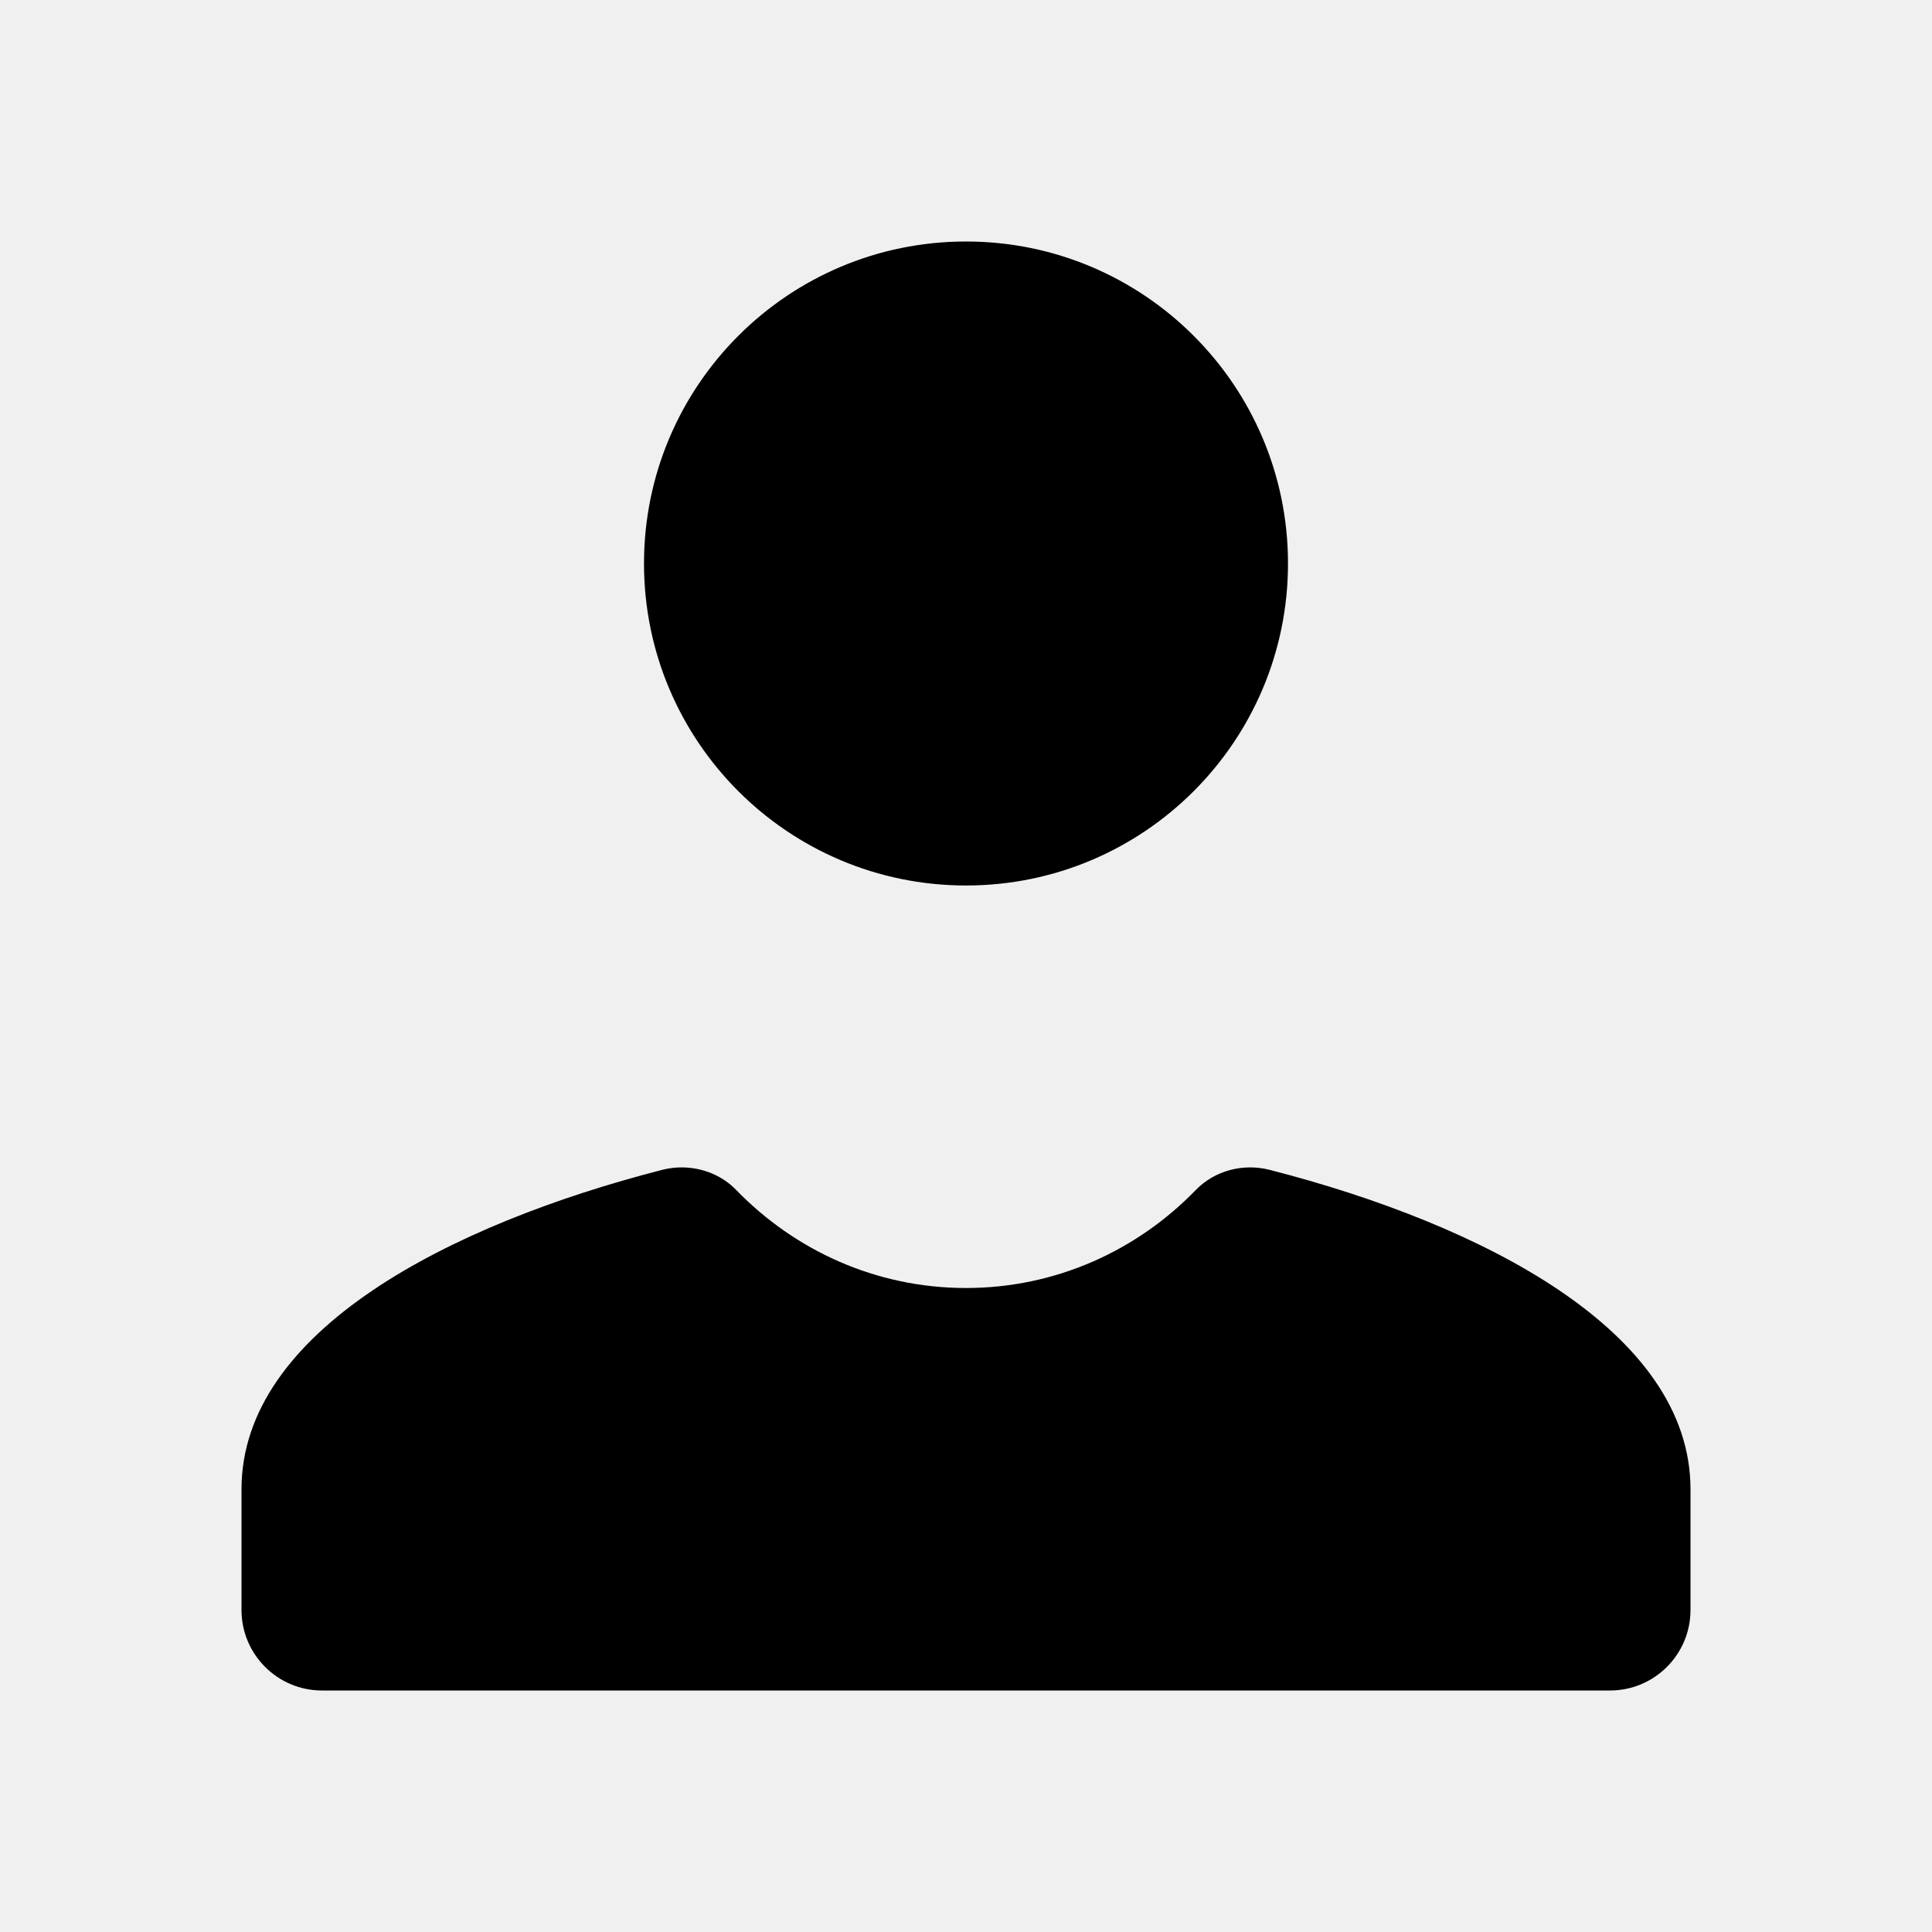
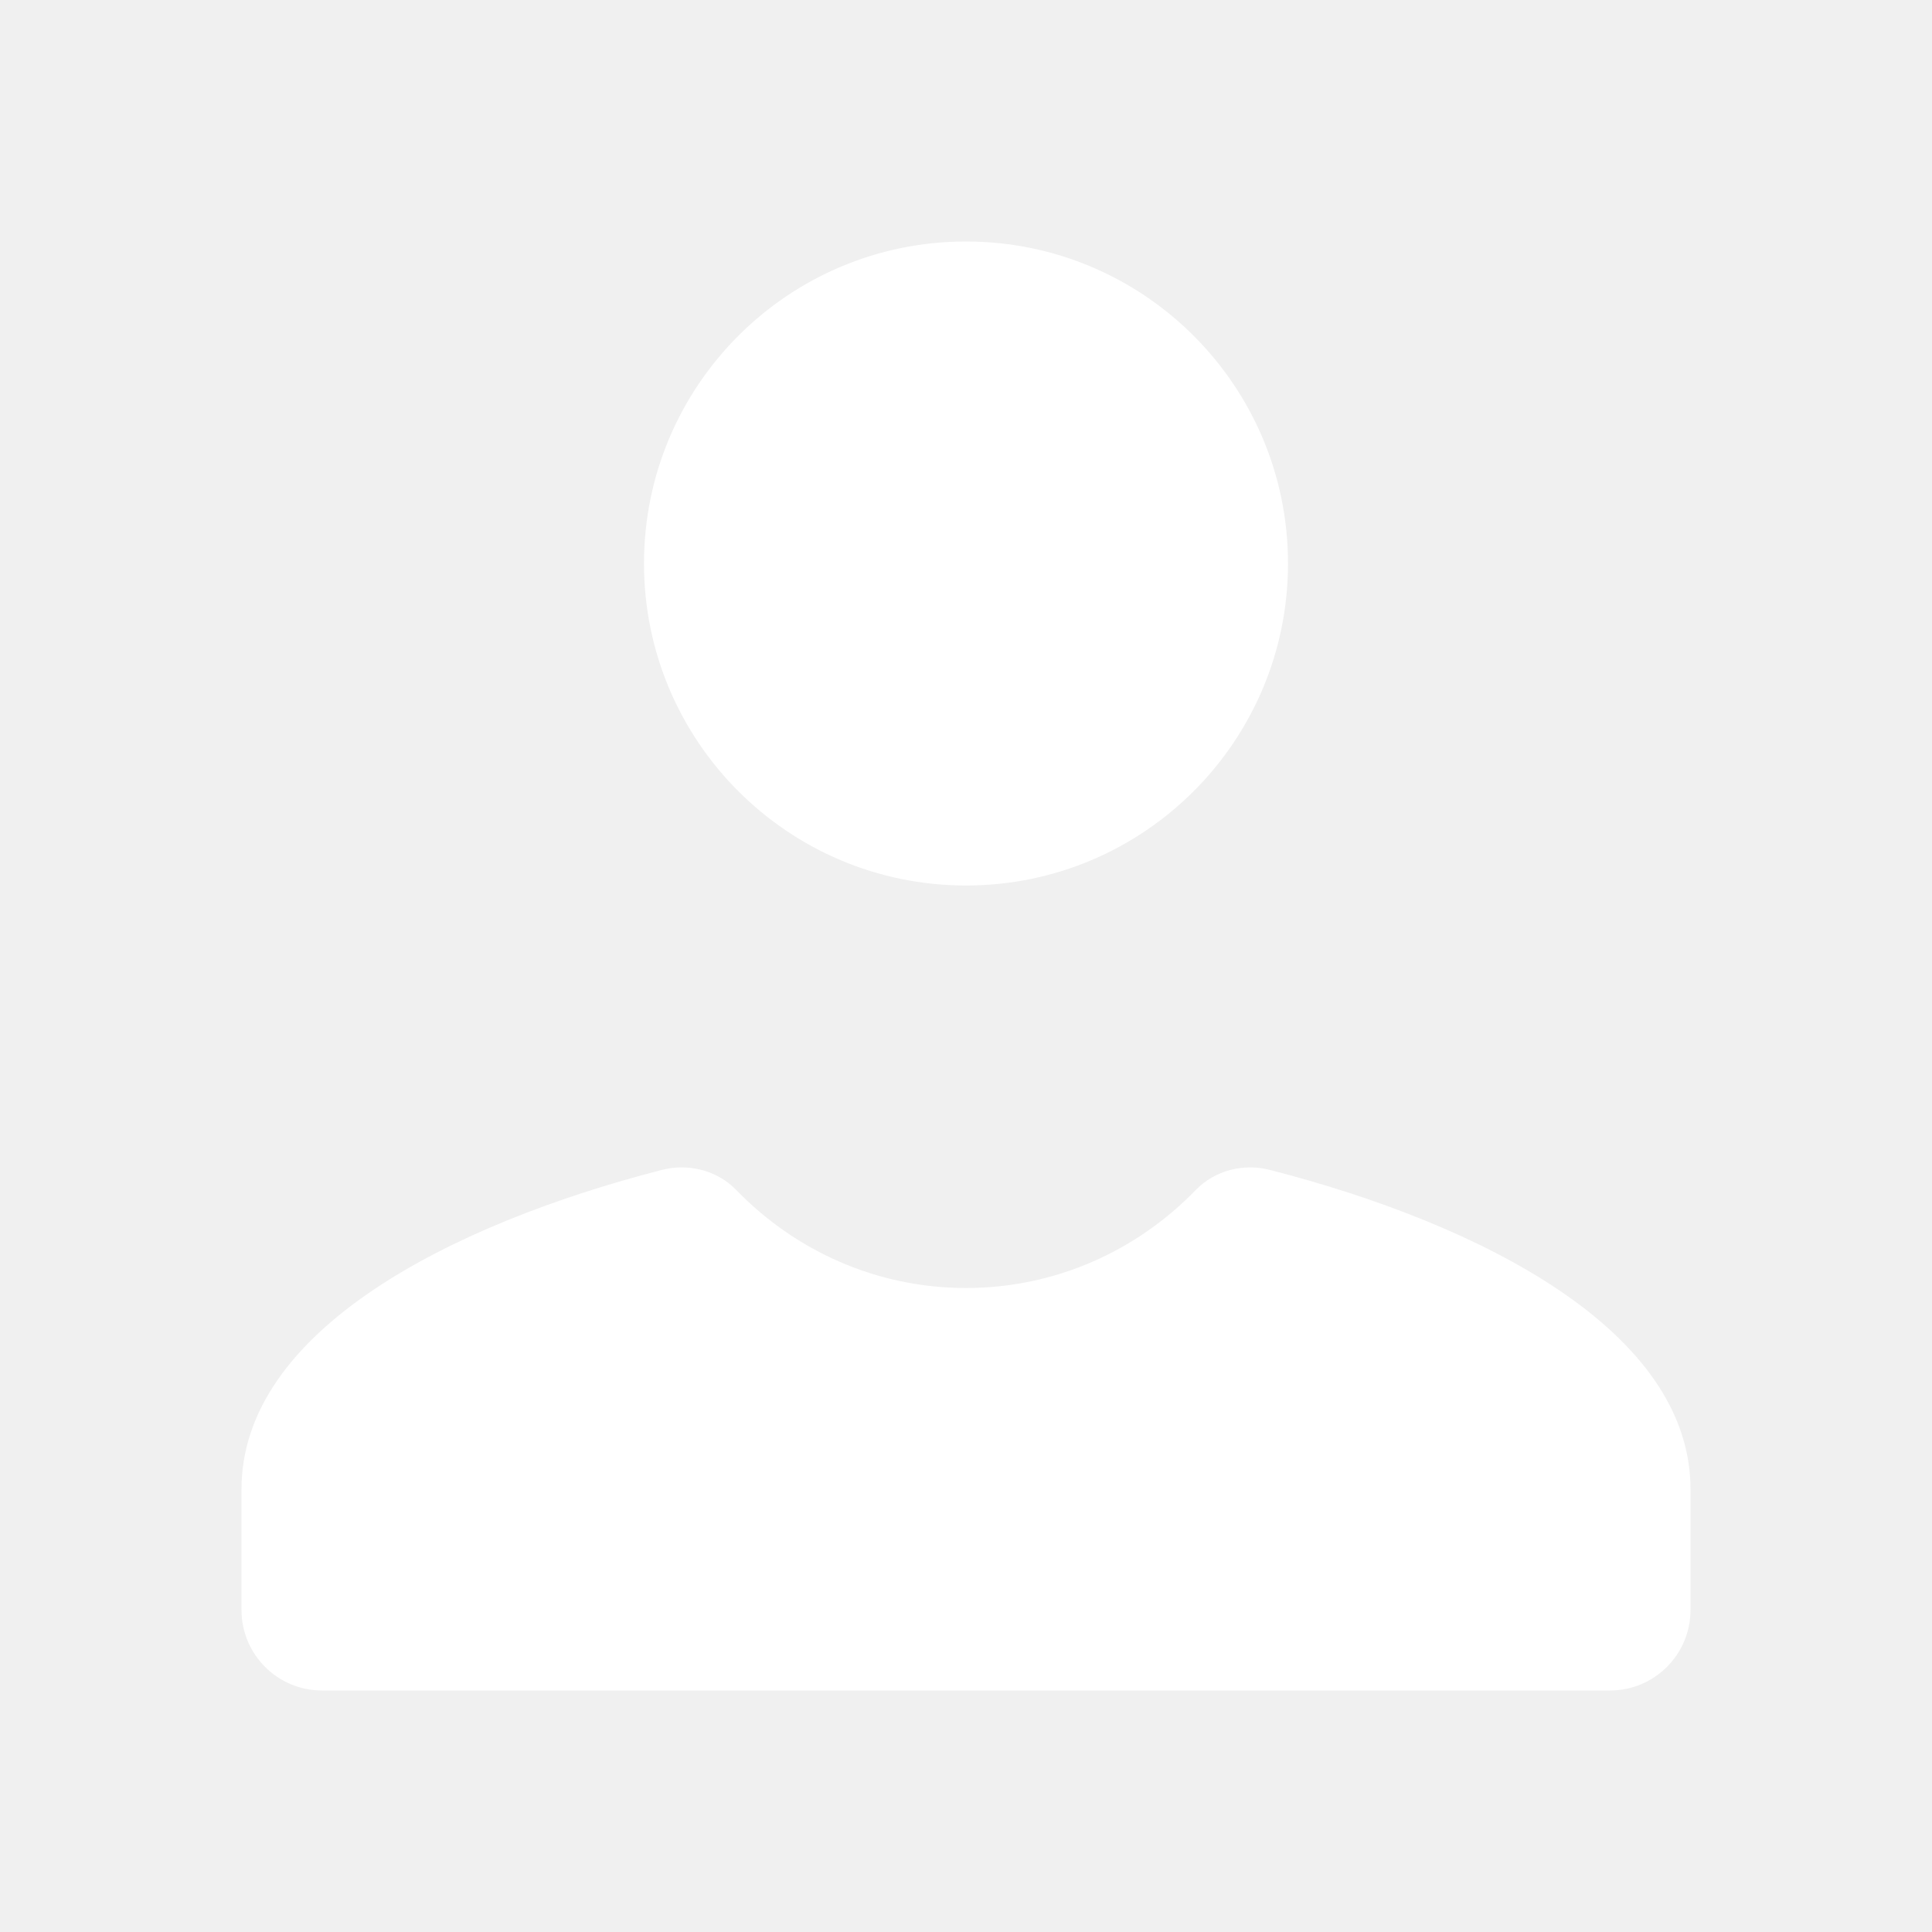
- <svg xmlns="http://www.w3.org/2000/svg" fill="#000000" viewBox="0 0 24 24" width="48px" height="48px">
+ <svg xmlns="http://www.w3.org/2000/svg" fill="#FFF" viewBox="0 0 24 24" width="48px" height="48px">
  <path d="M 12 3 A 4 4 0 0 0 8 7 A 4 4 0 0 0 12 11 A 4 4 0 0 0 16 7 A 4 4 0 0 0 12 3 z M 8.473 14.502 C 8.389 14.501 8.305 14.512 8.223 14.533 C 5.593 15.209 3 16.532 3 18.5 L 3 20 C 3 20.552 3.448 21 4 21 L 20 21 C 20.552 21 21 20.552 21 20 L 21 18.5 C 21 16.532 18.406 15.209 15.775 14.533 C 15.446 14.448 15.091 14.539 14.854 14.783 C 14.13 15.53 13.123 16 12 16 C 10.877 16 9.871 15.53 9.146 14.783 C 8.969 14.6 8.723 14.503 8.473 14.502 z" />
</svg>
